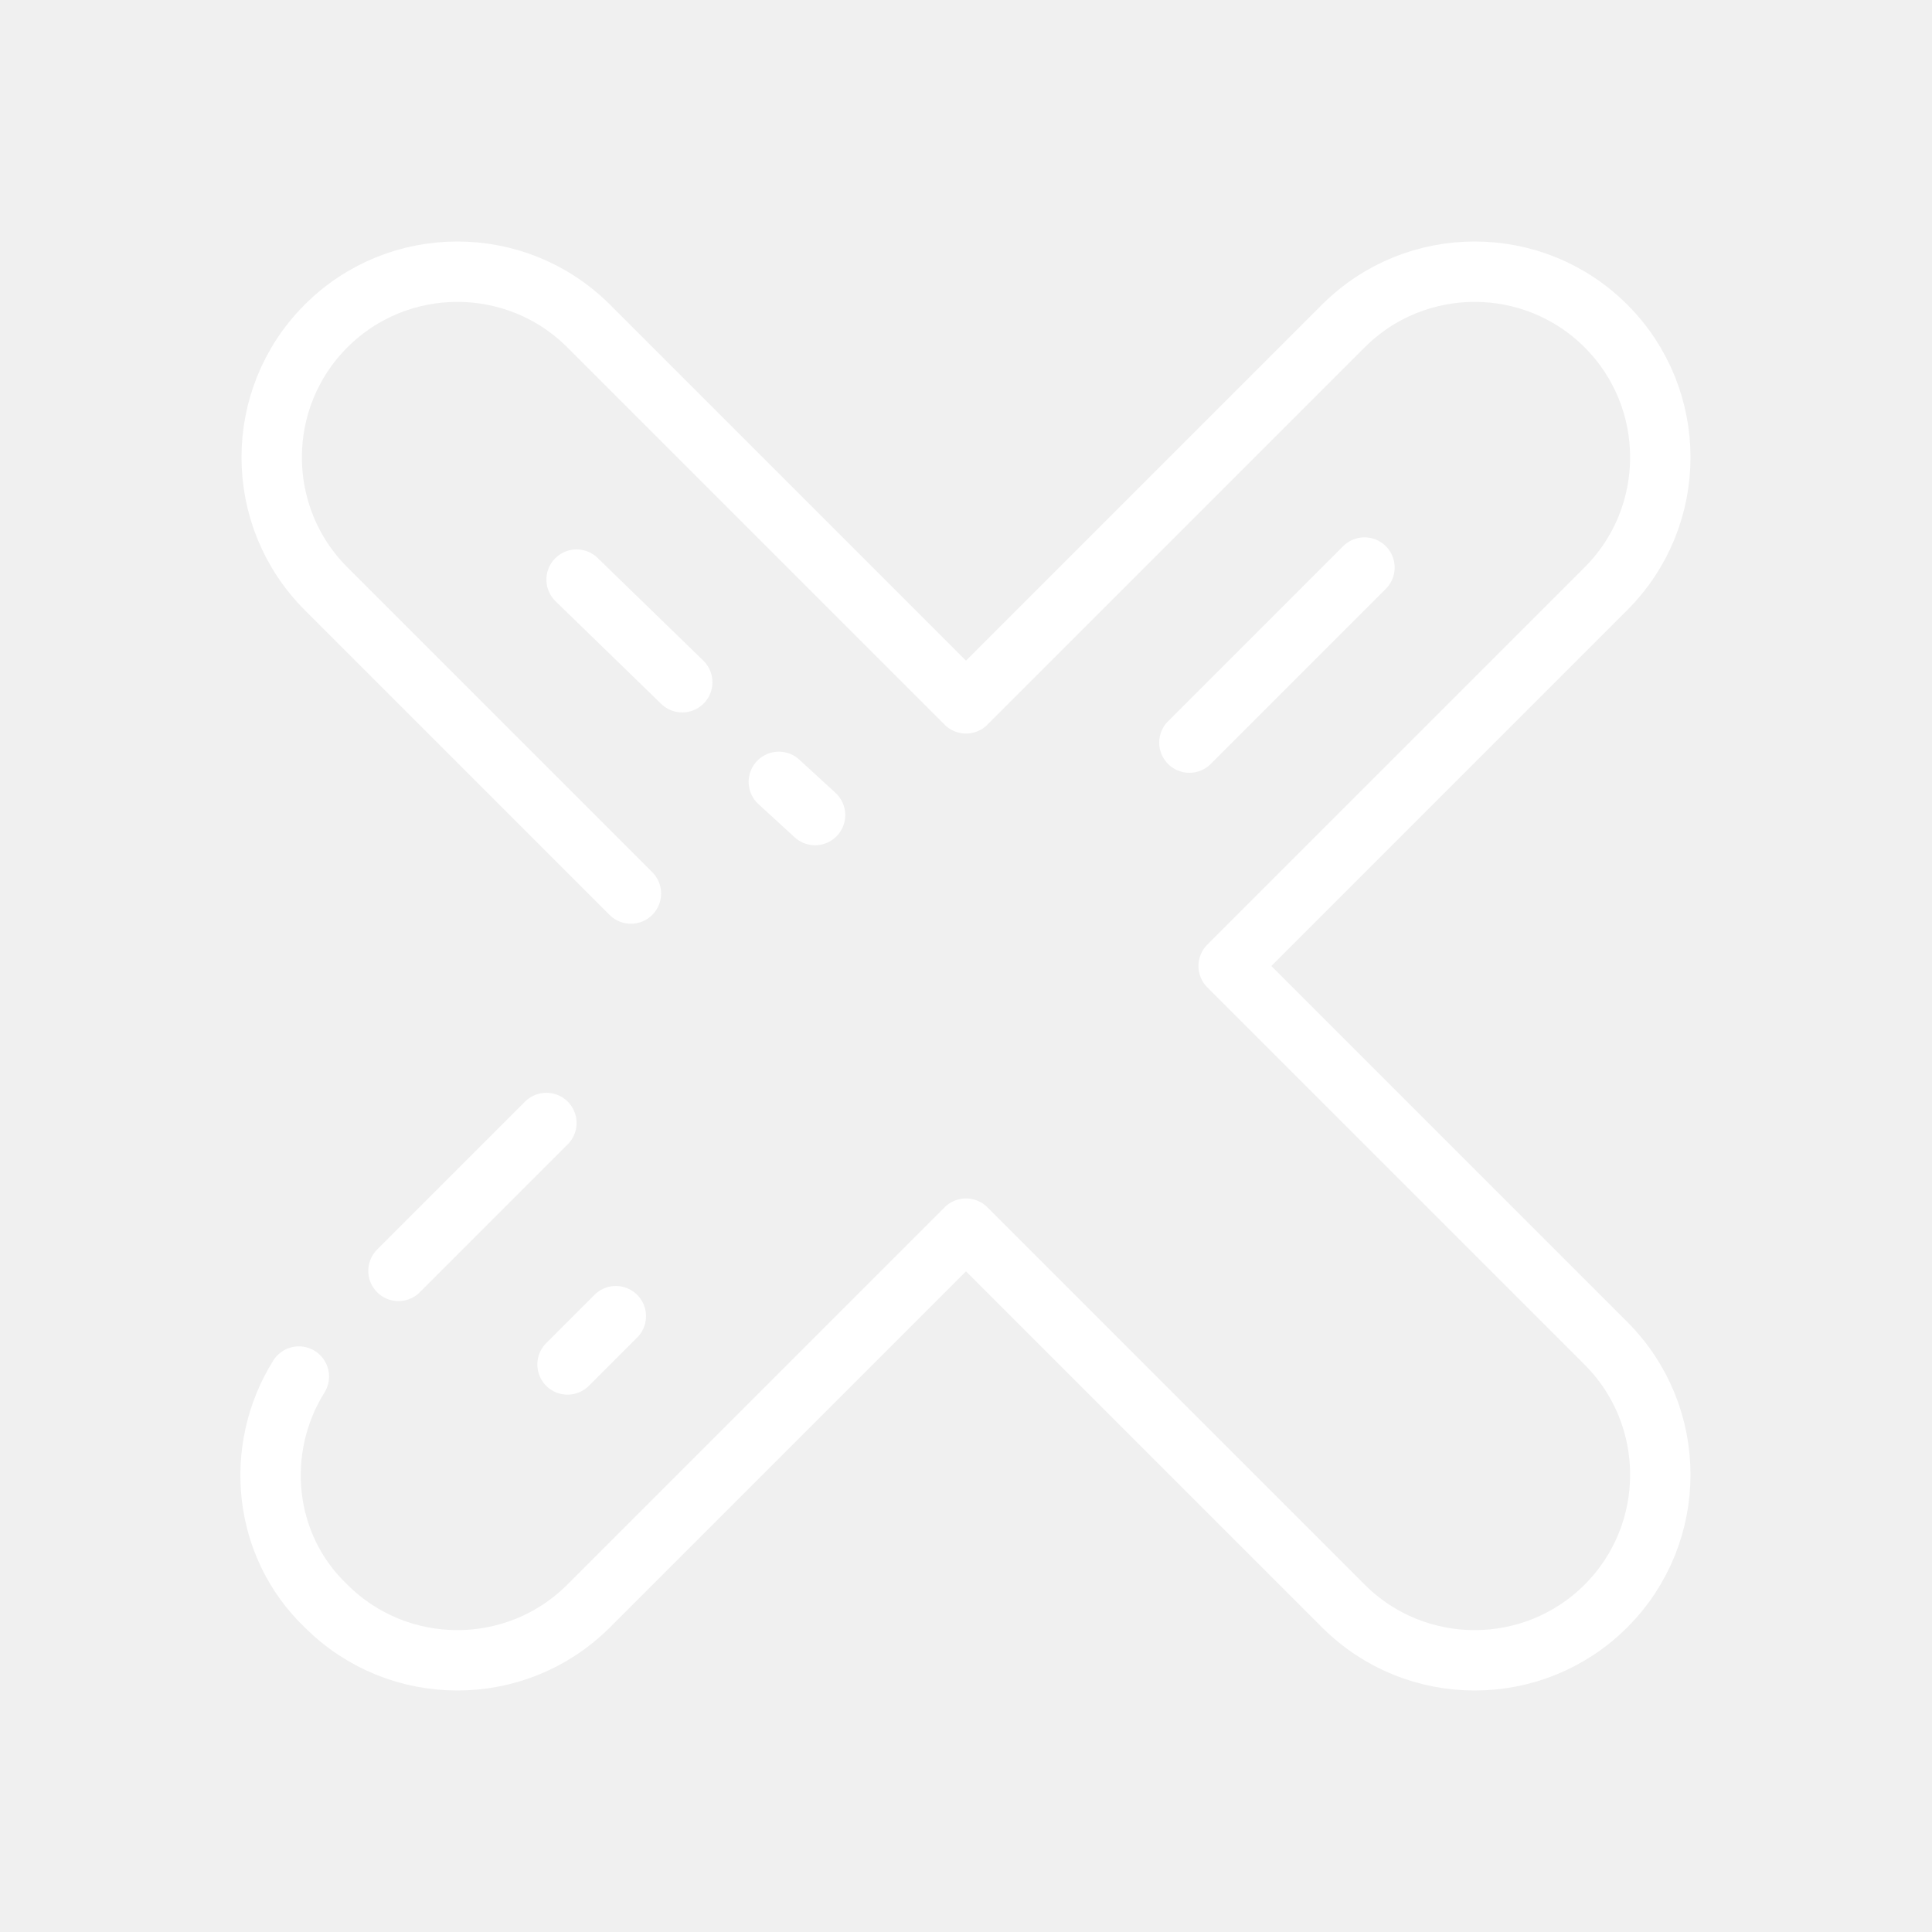
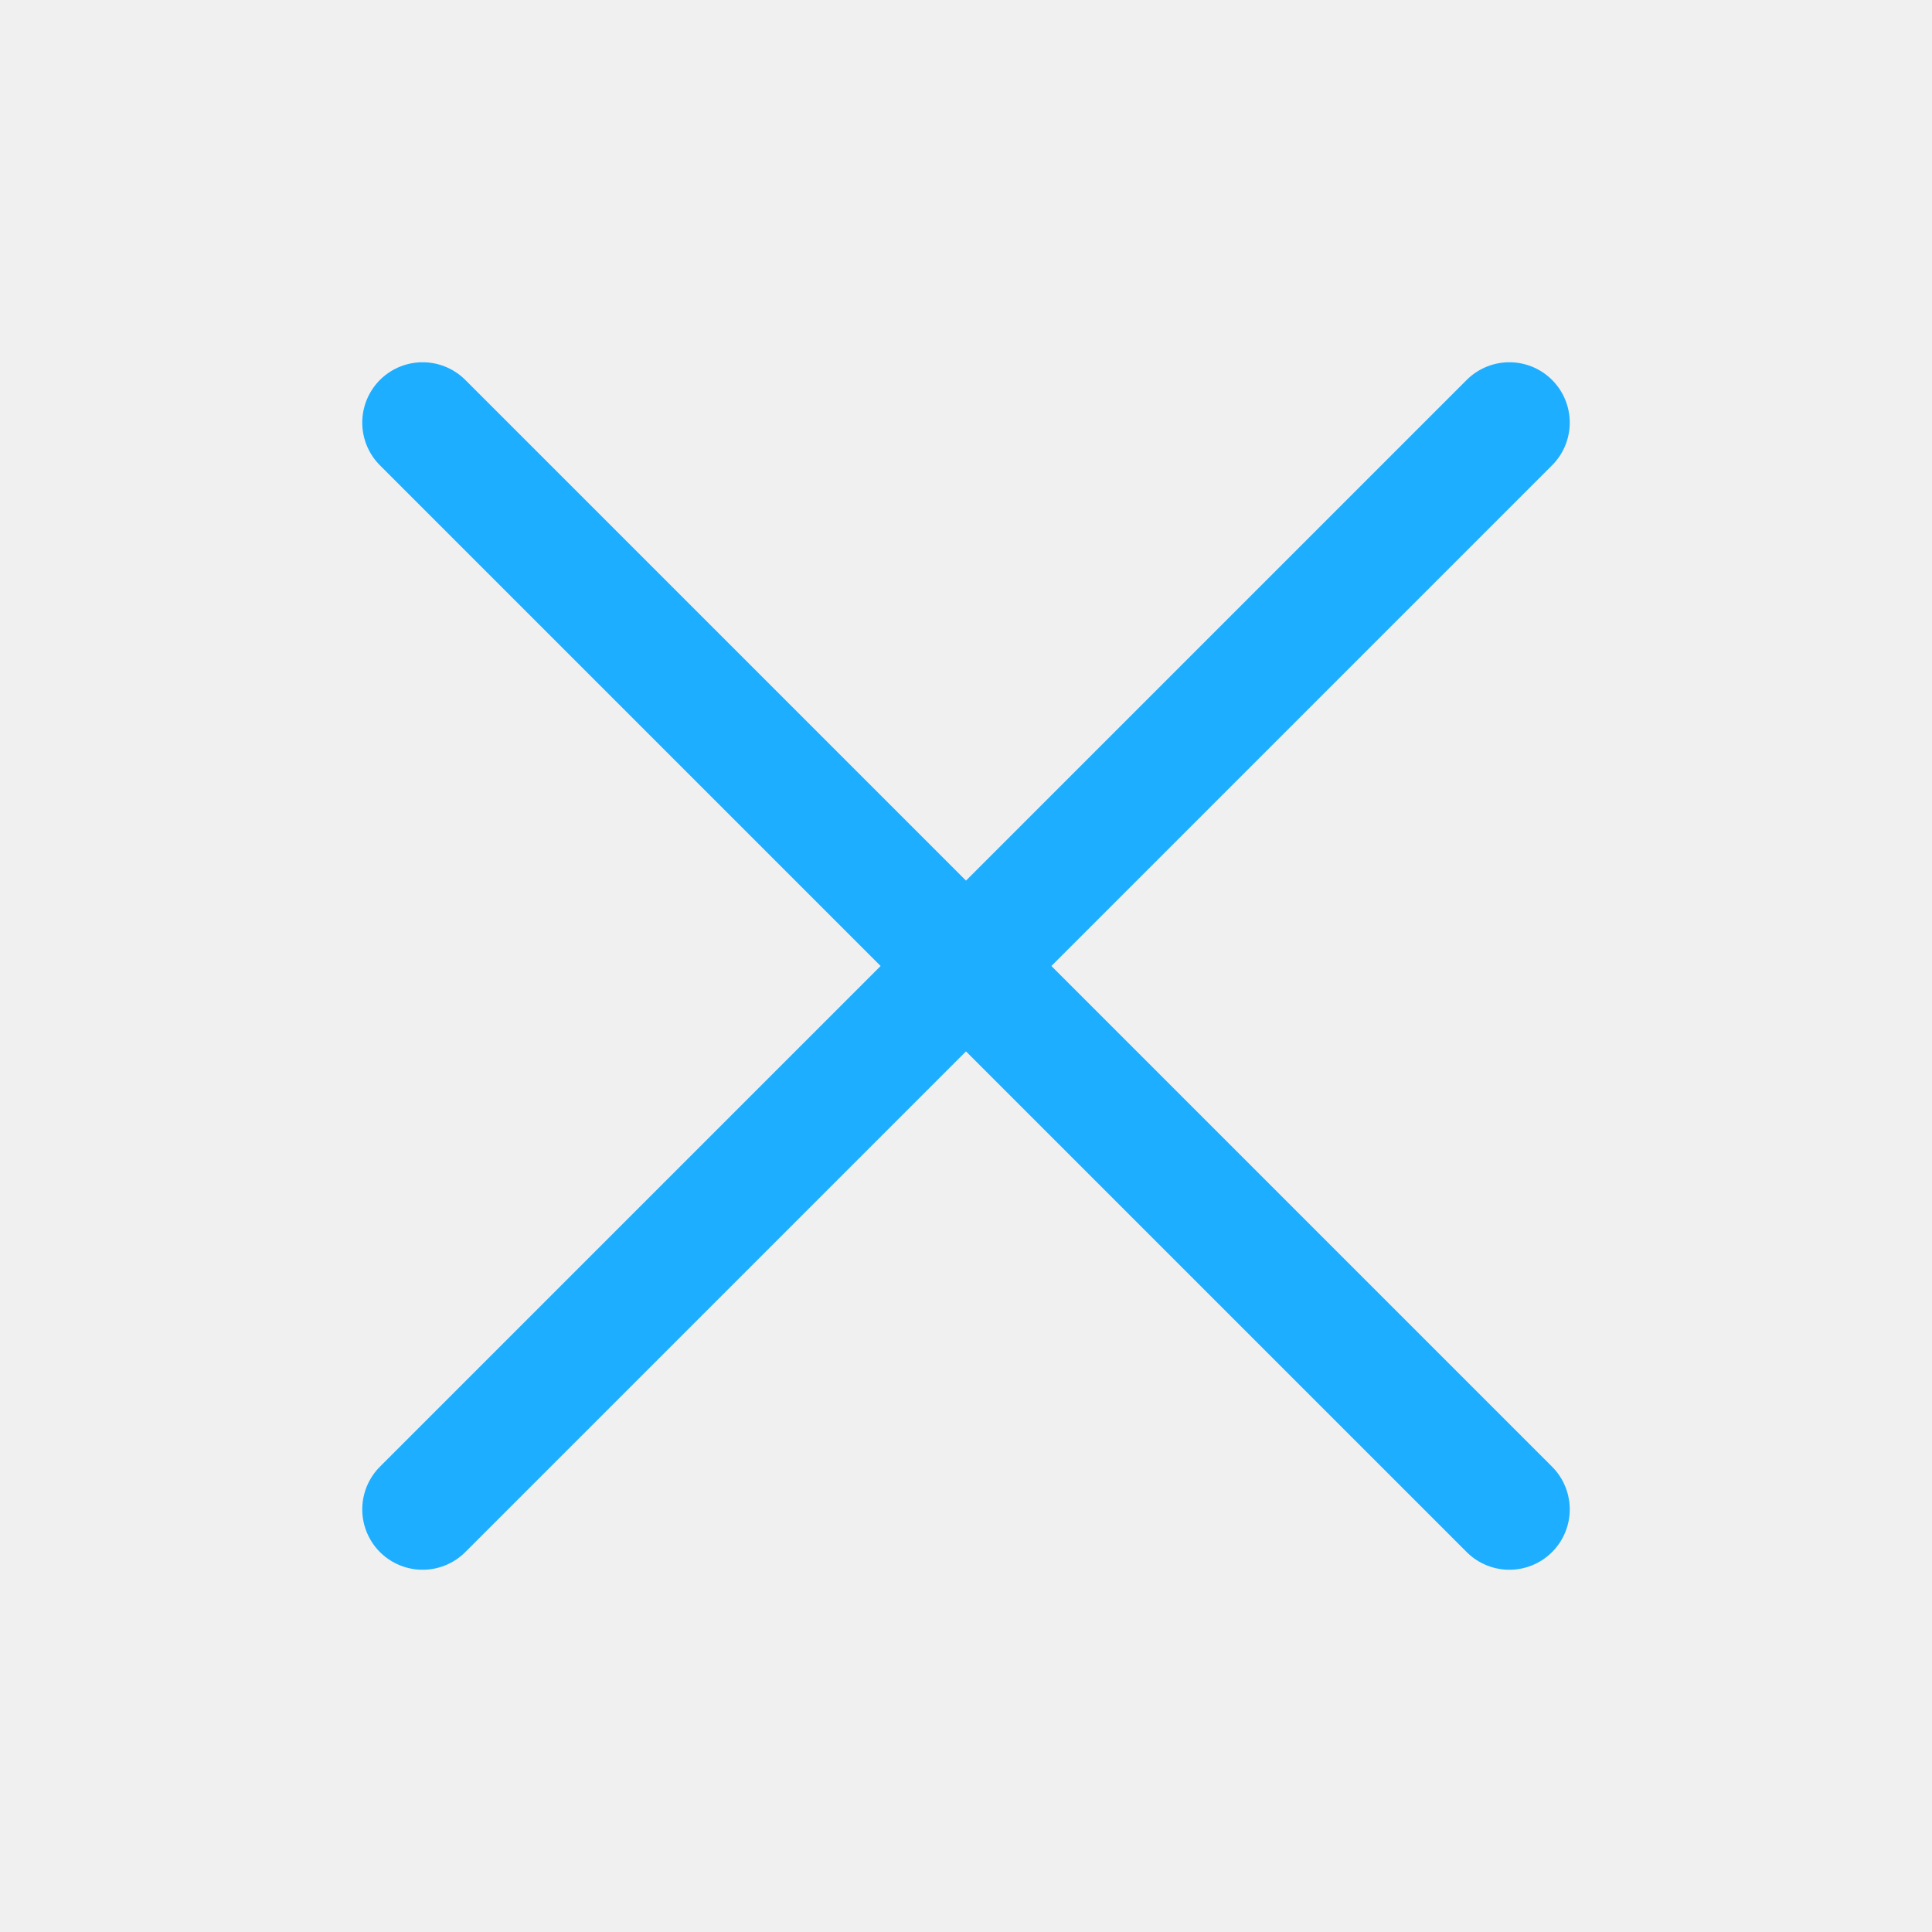
- <svg xmlns="http://www.w3.org/2000/svg" style="enable-background:new 0 0 64 64;" version="1.1" viewBox="0 0 64 64" xml:space="preserve">
-   <style type="text/css">
- 	.st0{fill:none;stroke:#fff;stroke-width:2;stroke-linecap:round;stroke-linejoin:round;stroke-miterlimit:10;}
- 	.st1{fill:none;stroke:#fff;stroke-width:2;stroke-miterlimit:10;}
- </style>
-   <g id="Layer_1" />
-   <g id="Layer_2">
-     <path class="st0" d="M9.9,45.6c-1.5,2.4-1.2,5.6,0.9,7.6c2.4,2.4,6.3,2.4,8.7,0L32,40.7l12.5,12.5c2.4,2.4,6.3,2.4,8.7,0   c2.4-2.4,2.4-6.3,0-8.7L40.7,32l12.5-12.5c2.4-2.4,2.4-6.3,0-8.7c-2.4-2.4-6.3-2.4-8.7,0L32,23.3L19.5,10.8c-2.4-2.4-6.3-2.4-8.7,0   c-2.4,2.4-2.4,6.3,0,8.7l10.1,10.1" />
-     <line class="st0" x1="18.1" x2="13.2" y1="37.2" y2="42.1" />
-     <line class="st0" x1="45.2" x2="39.4" y1="18.8" y2="24.6" />
-     <line class="st0" x1="20.4" x2="18.8" y1="43.6" y2="45.2" />
-     <line class="st0" x1="22.6" x2="19.1" y1="22.6" y2="19.2" />
-     <line class="st0" x1="27" x2="25.8" y1="27" y2="25.9" />
+ <svg xmlns="http://www.w3.org/2000/svg" viewBox="0 0 32 32">
+   <defs>
+     <style>.cls-1{fill:none;stroke:#1eaeff;stroke-linecap:round;stroke-linejoin:round;stroke-width:2px;}</style>
+   </defs>
+   <g id="cross">
+     <line class="cls-1" x1="7" x2="25" y1="7" y2="25" />
+     <line class="cls-1" x1="7" x2="25" y1="25" y2="7" />
  </g>
</svg>
